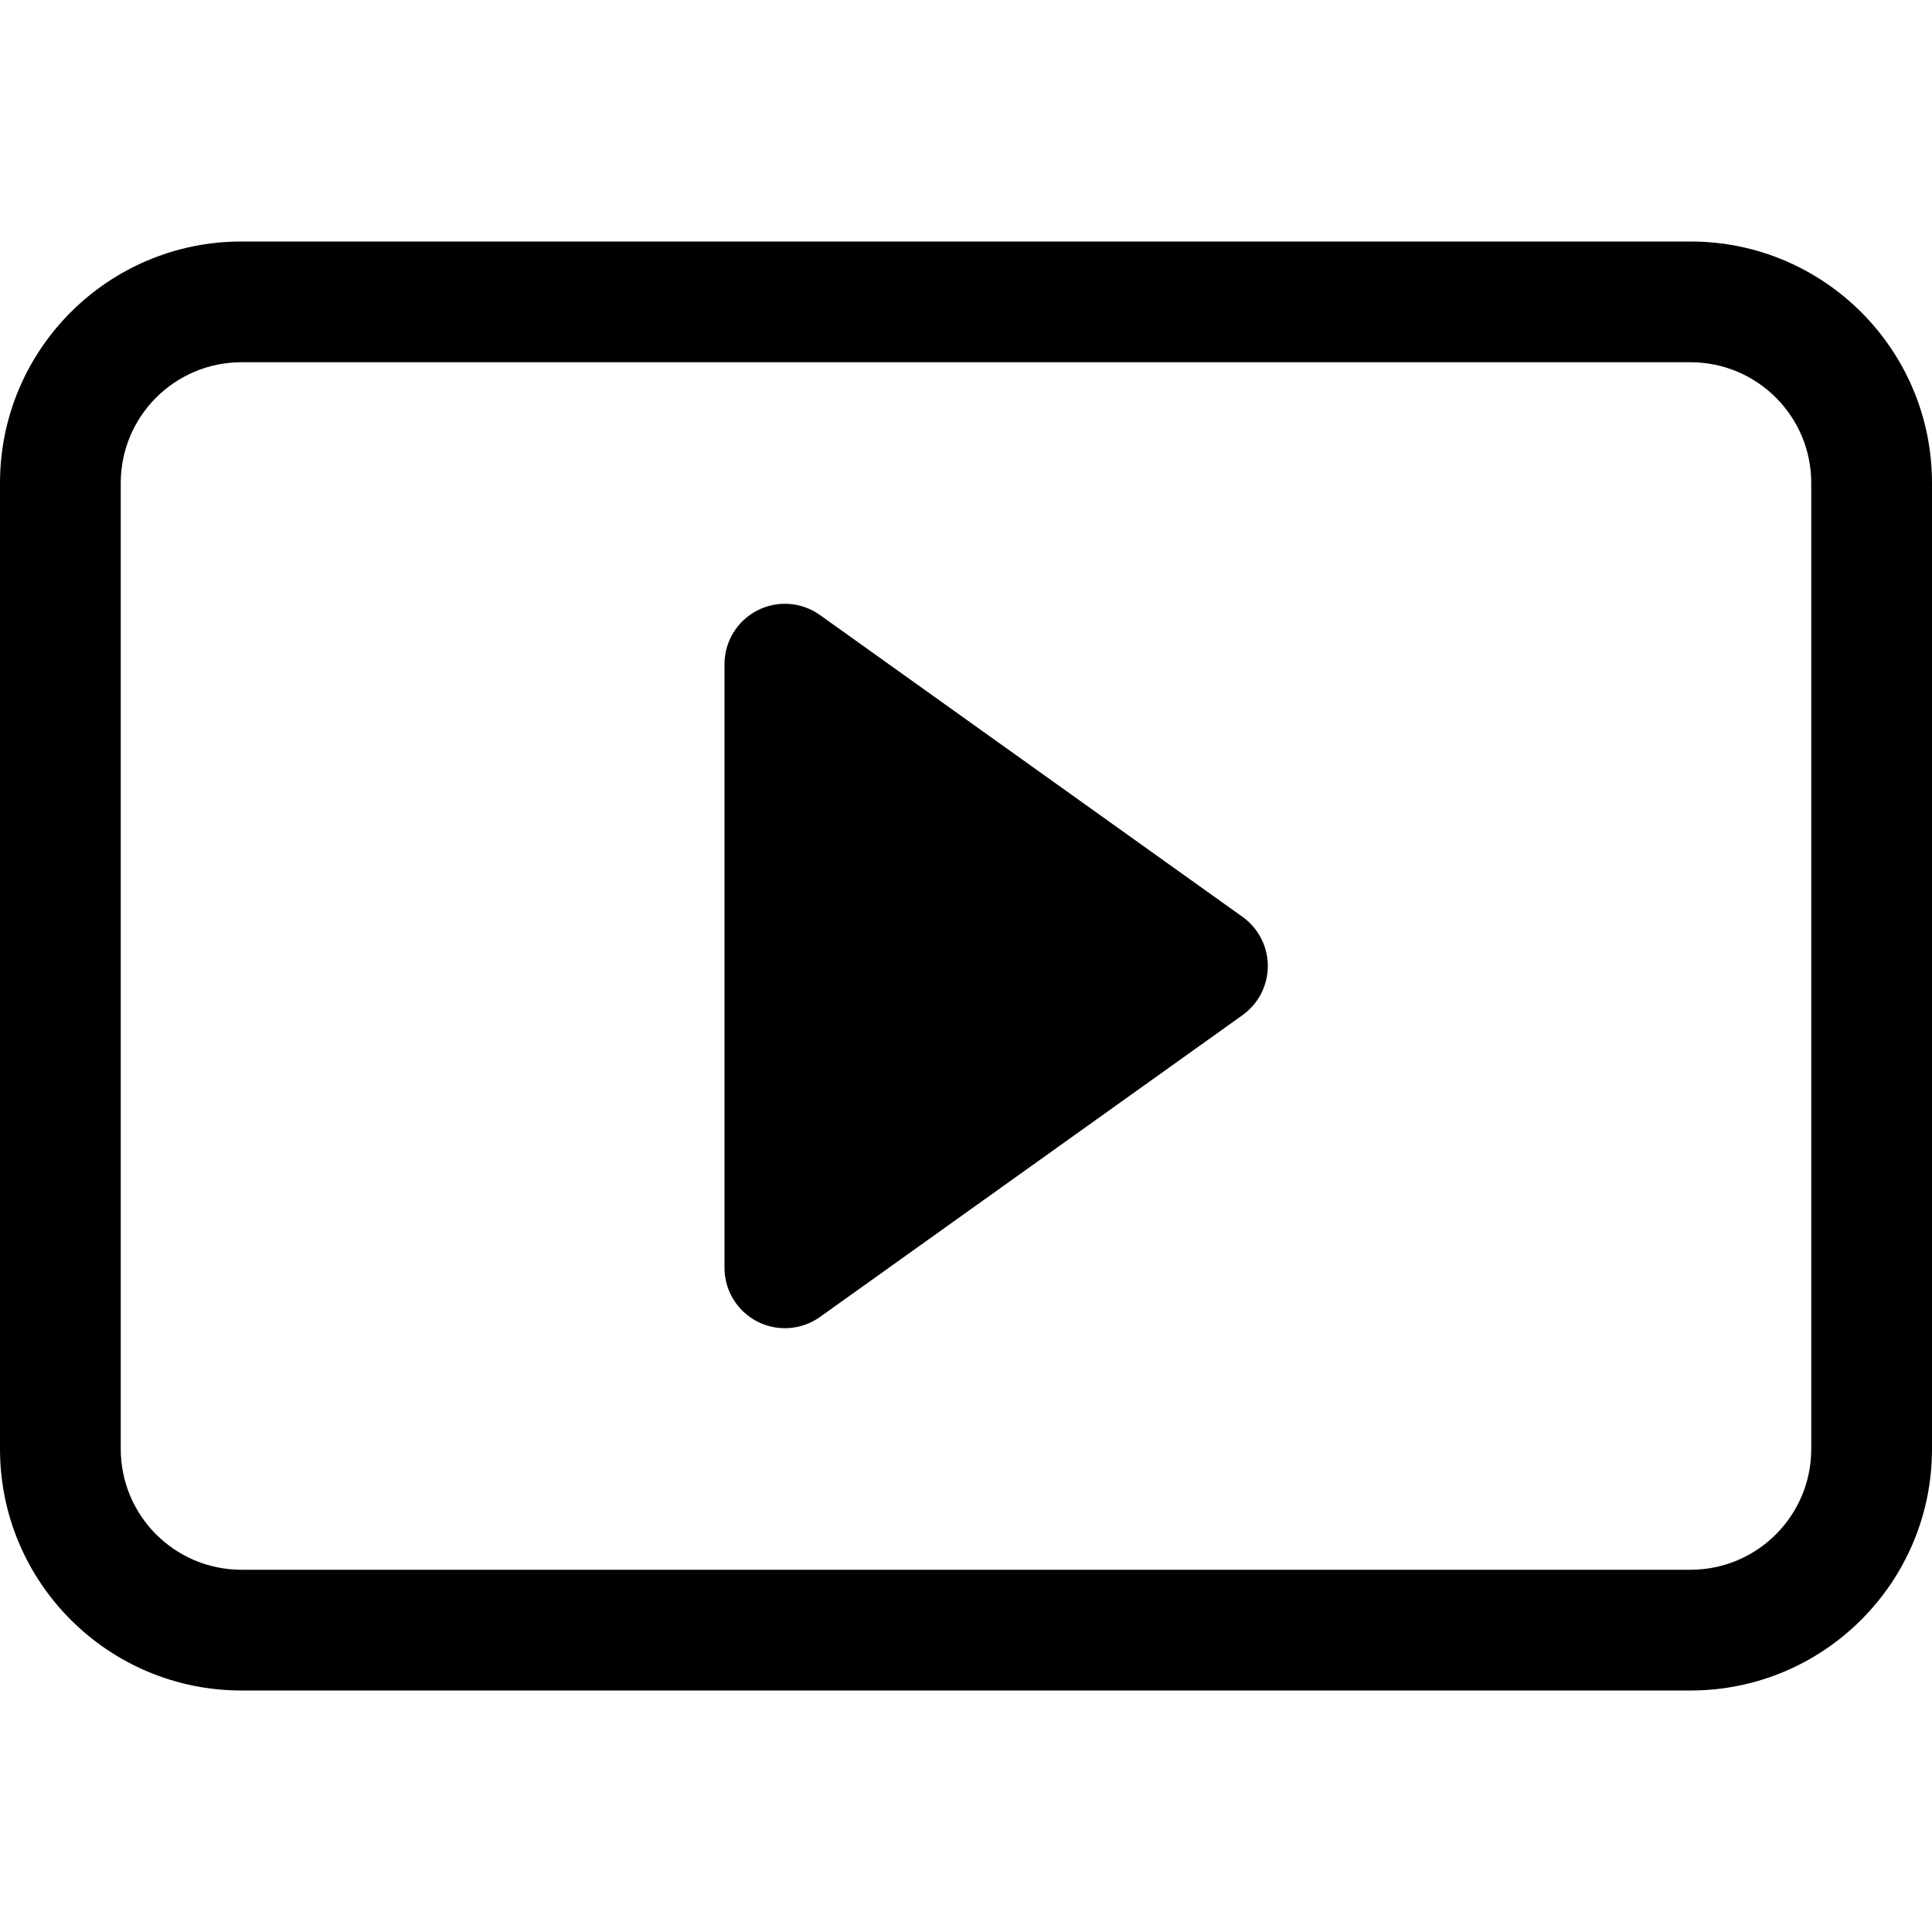
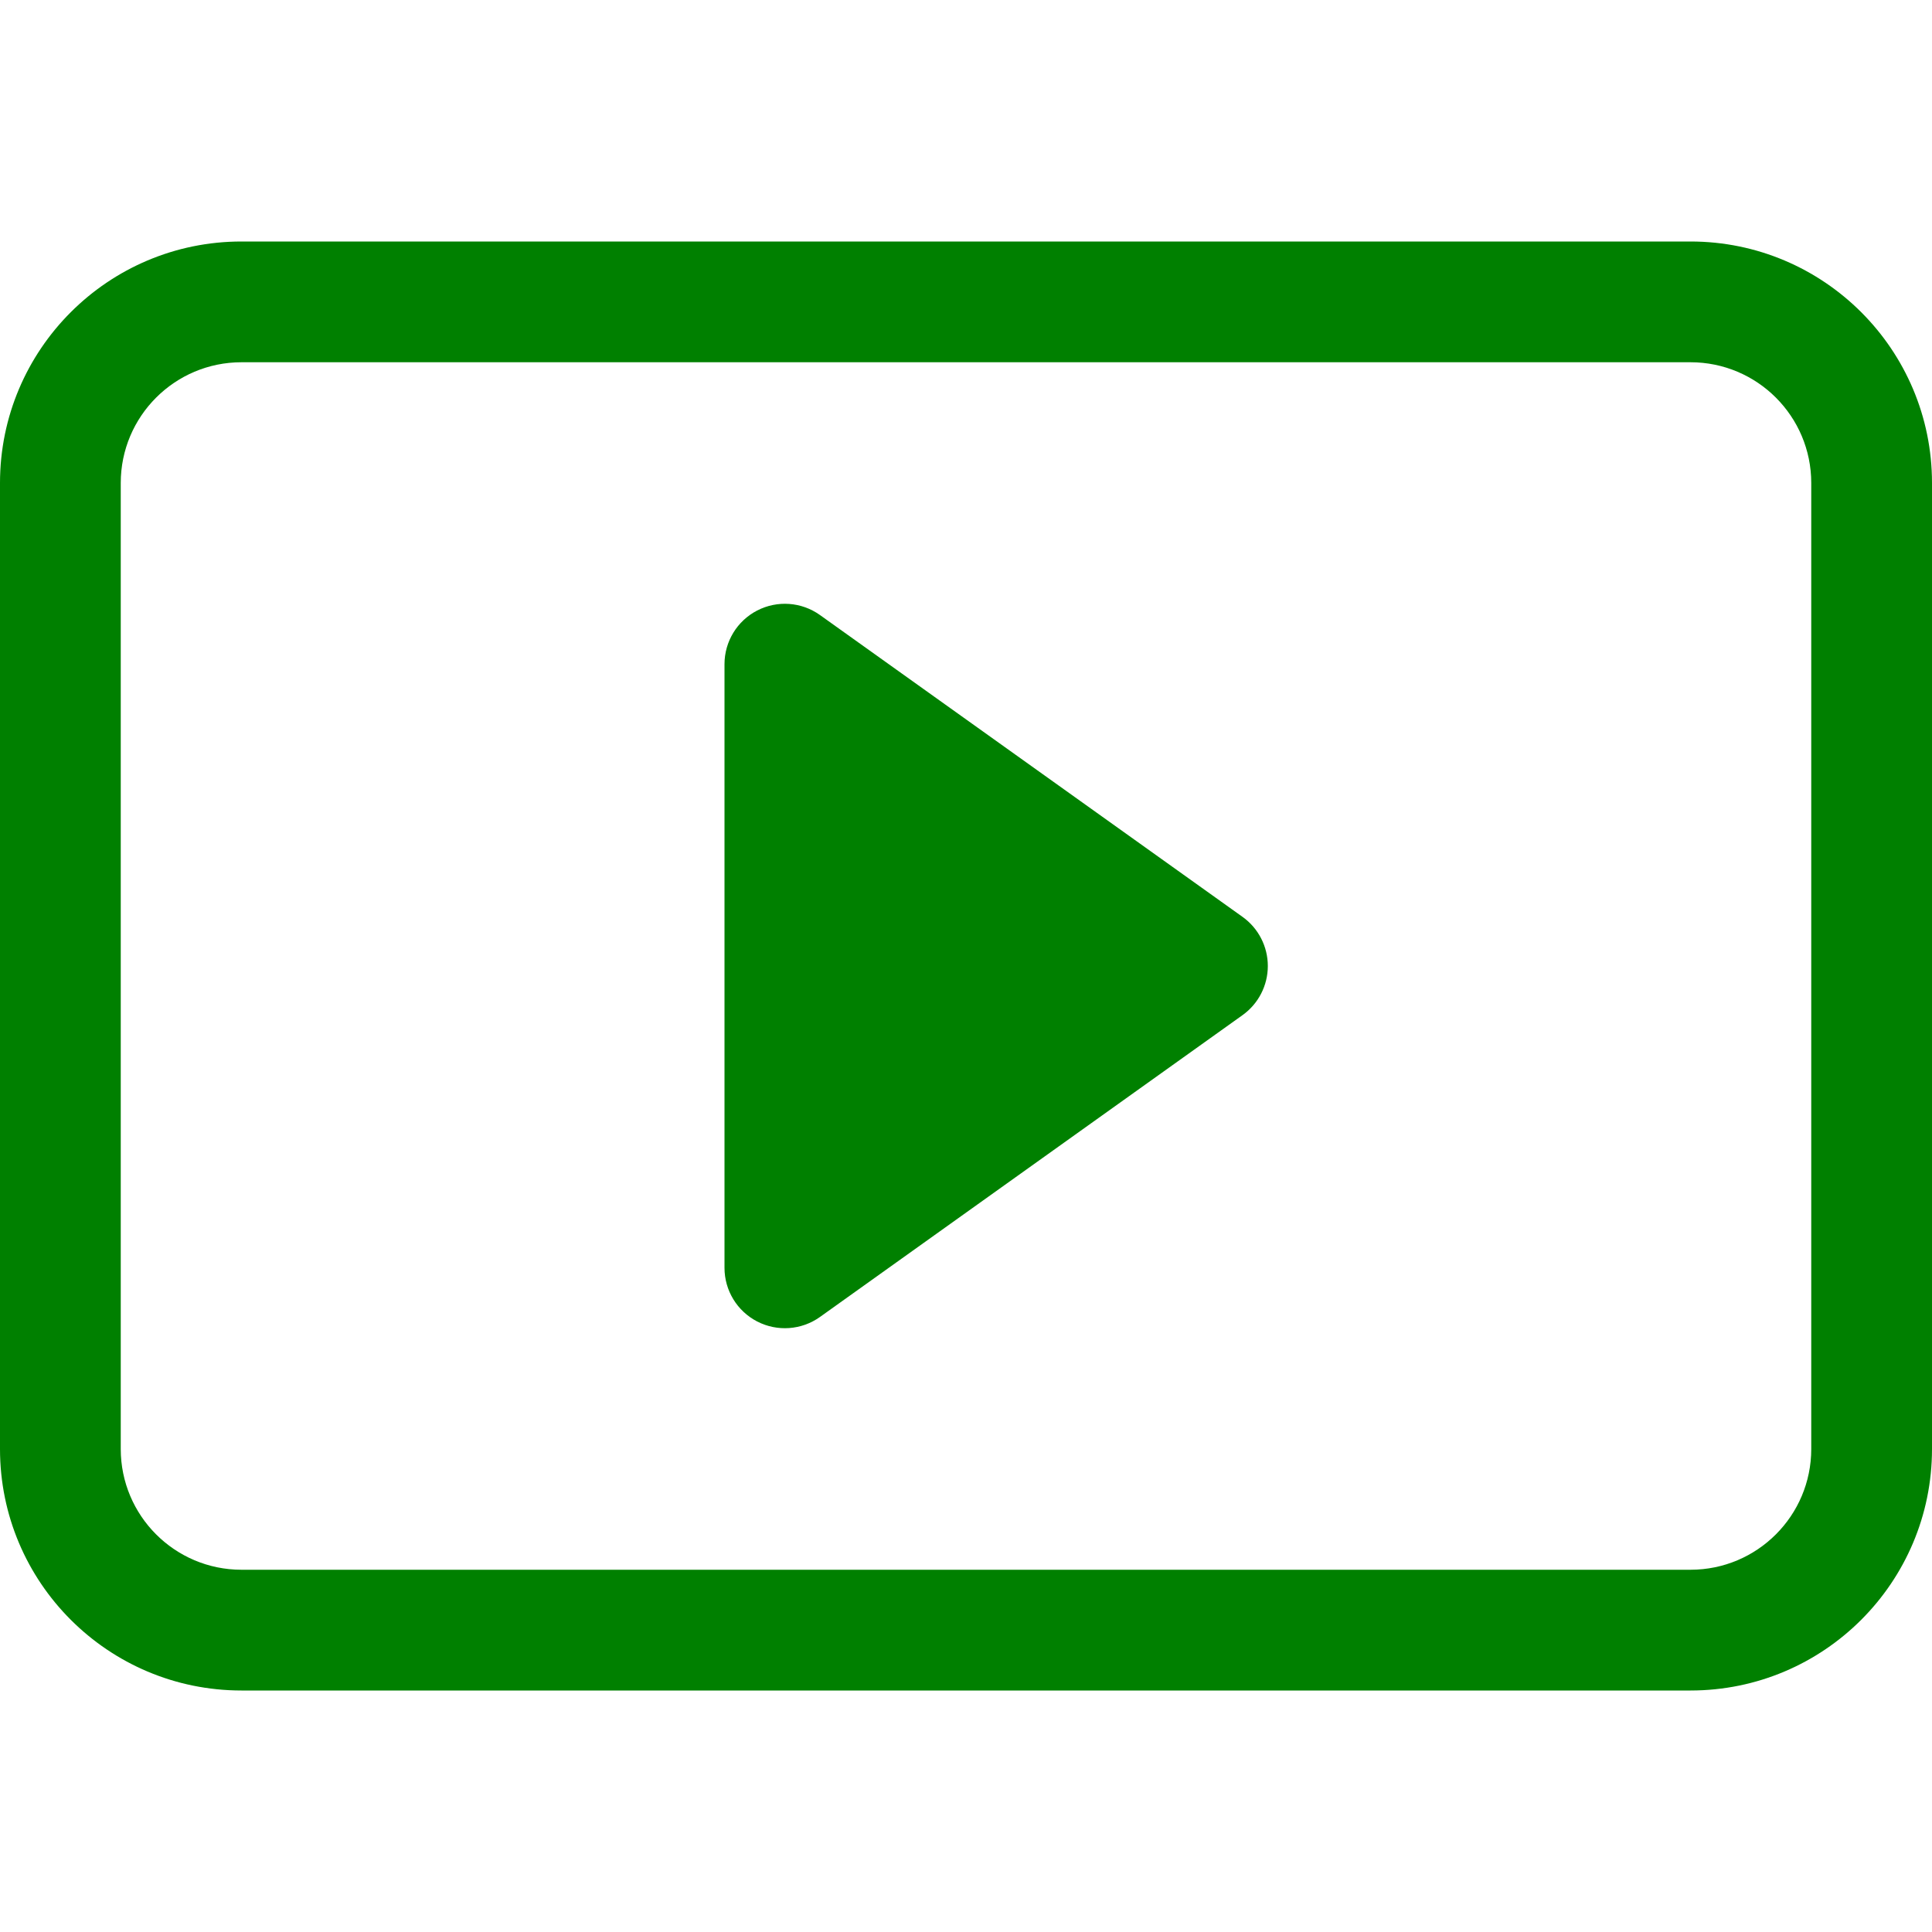
- <svg xmlns="http://www.w3.org/2000/svg" width="16" height="16" fill="currentColor" class="bi bi-play-btn" viewBox="0 0 16 16">
+ <svg xmlns="http://www.w3.org/2000/svg" width="16" height="16" fill="green" class="bi bi-play-btn" viewBox="0 0 16 16">
  <path d="M6.79 5.093A.5.5 0 0 0 6 5.5v5a.5.5 0 0 0 .79.407l3.5-2.5a.5.5 0 0 0 0-.814l-3.5-2.5z" />
  <path d="M0 4a2 2 0 0 1 2-2h12a2 2 0 0 1 2 2v8a2 2 0 0 1-2 2H2a2 2 0 0 1-2-2V4zm15 0a1 1 0 0 0-1-1H2a1 1 0 0 0-1 1v8a1 1 0 0 0 1 1h12a1 1 0 0 0 1-1V4z" />
</svg>
